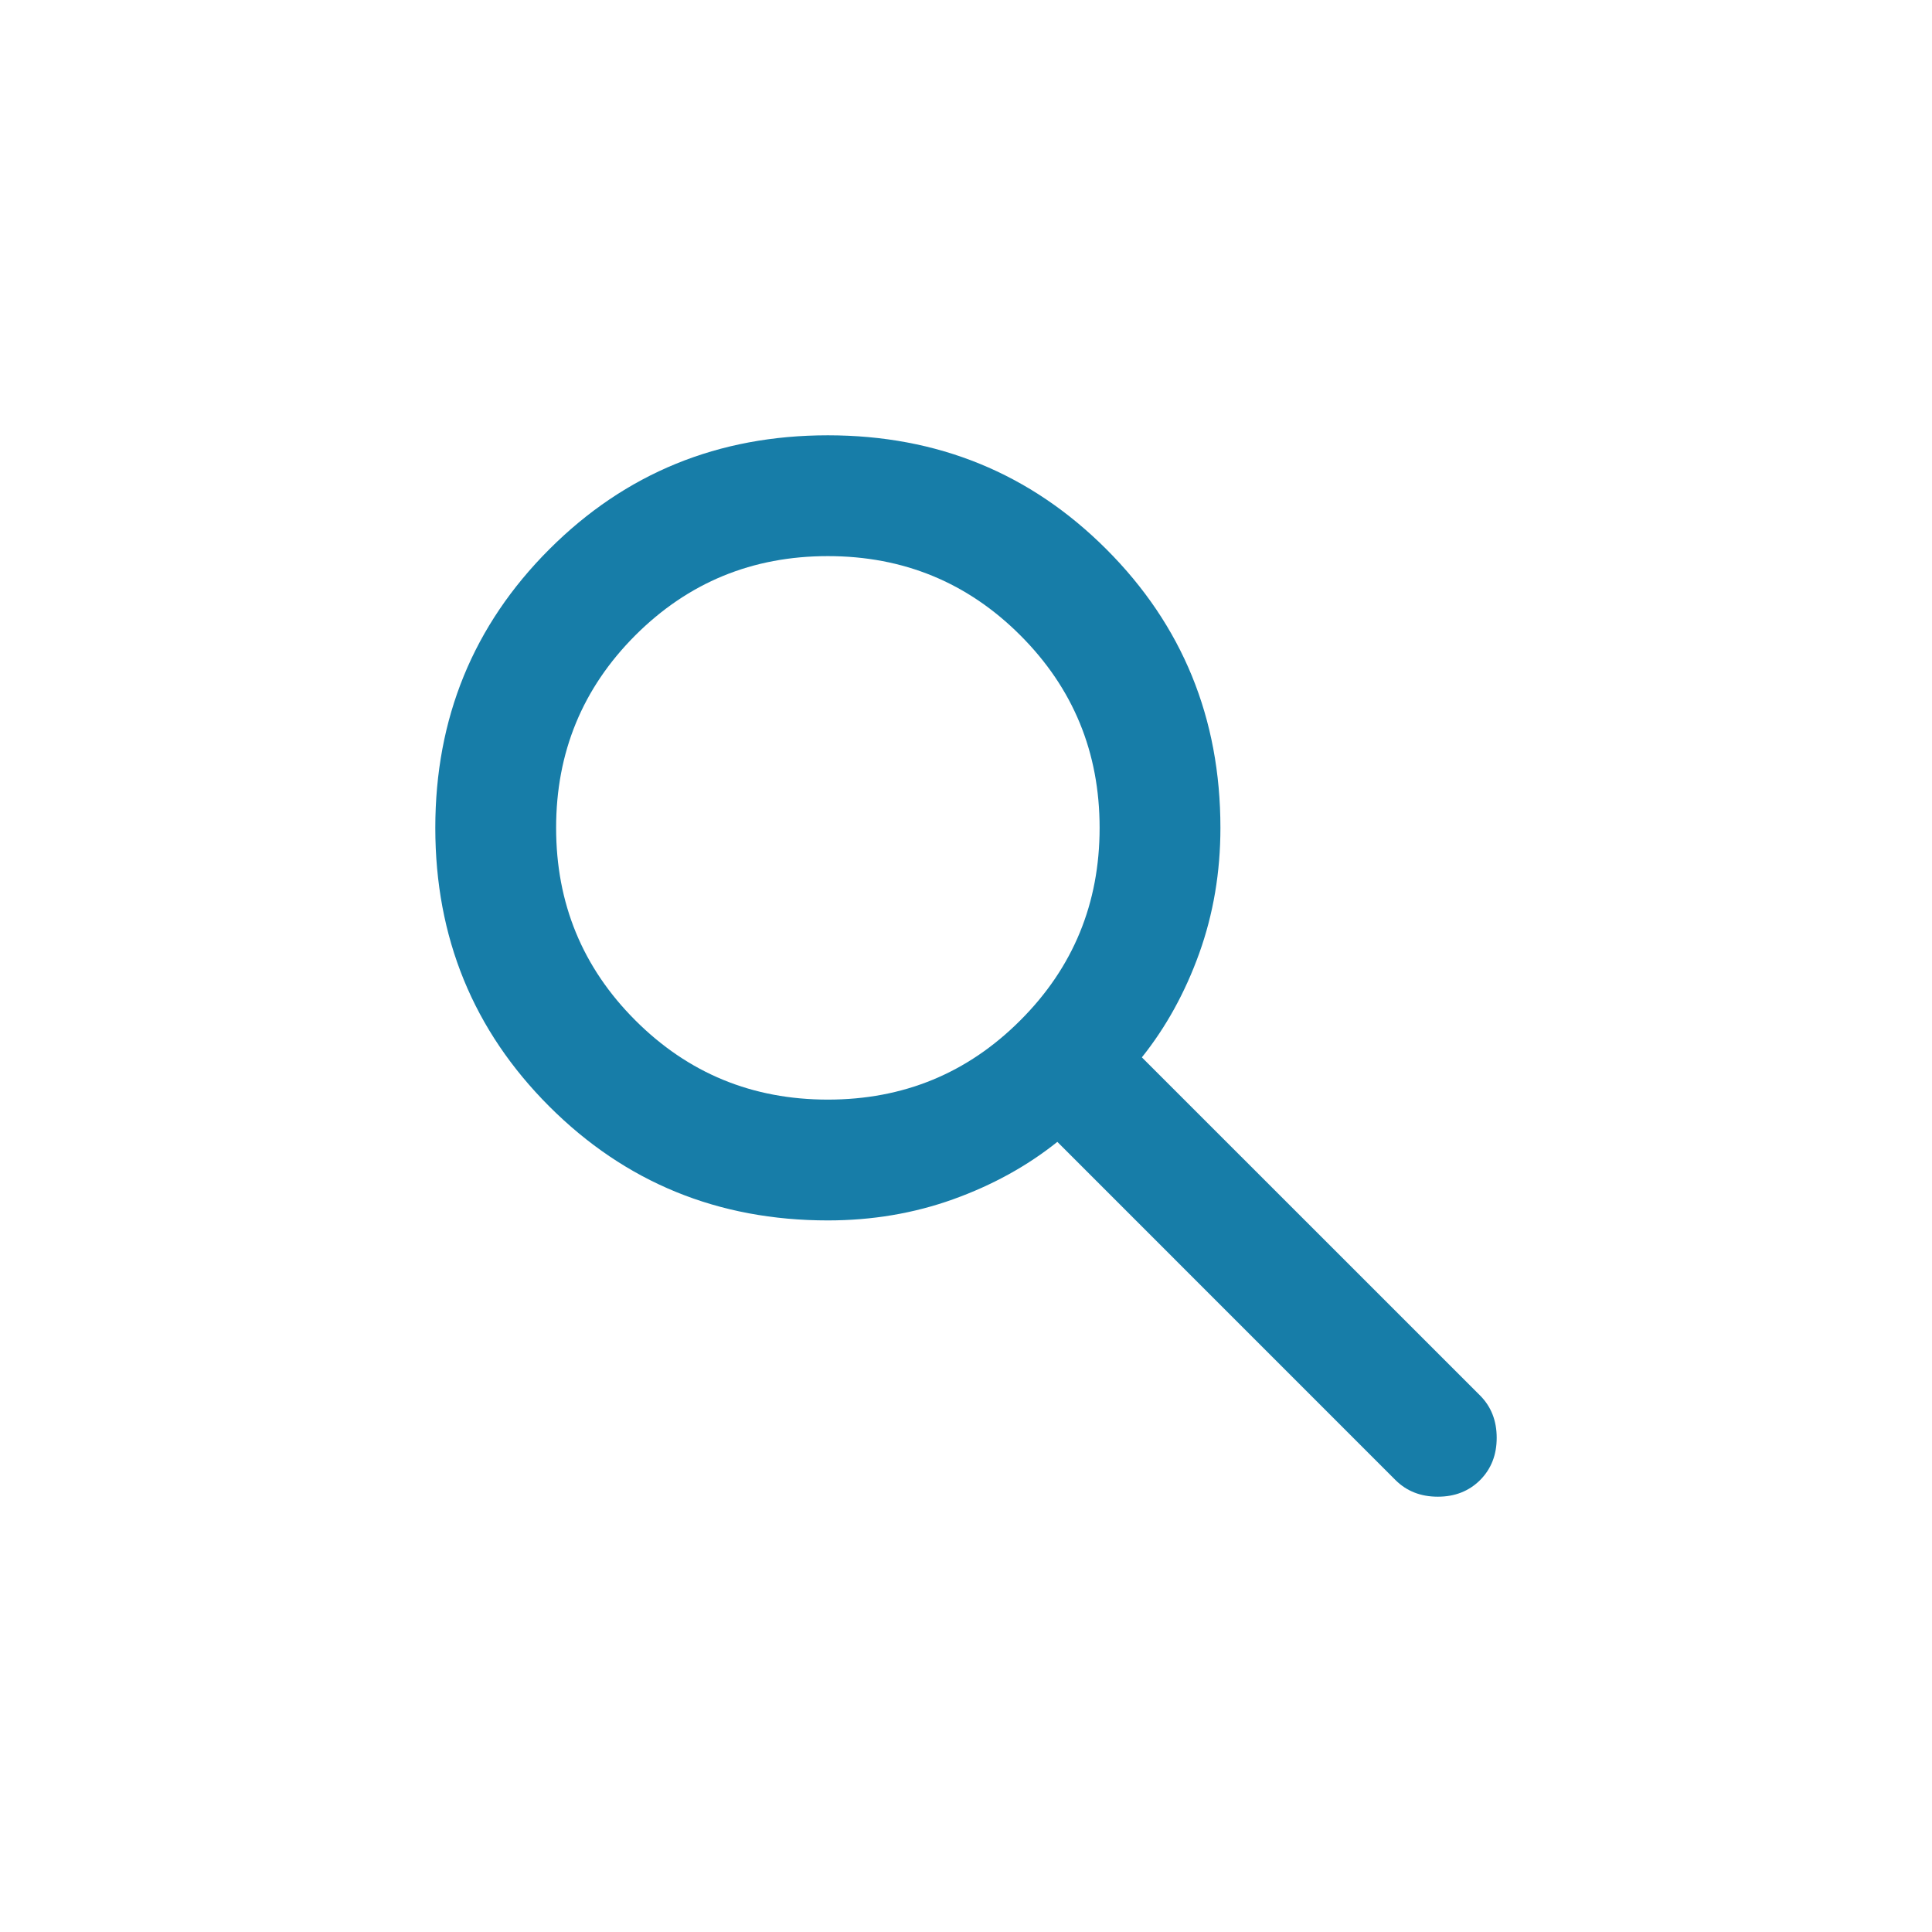
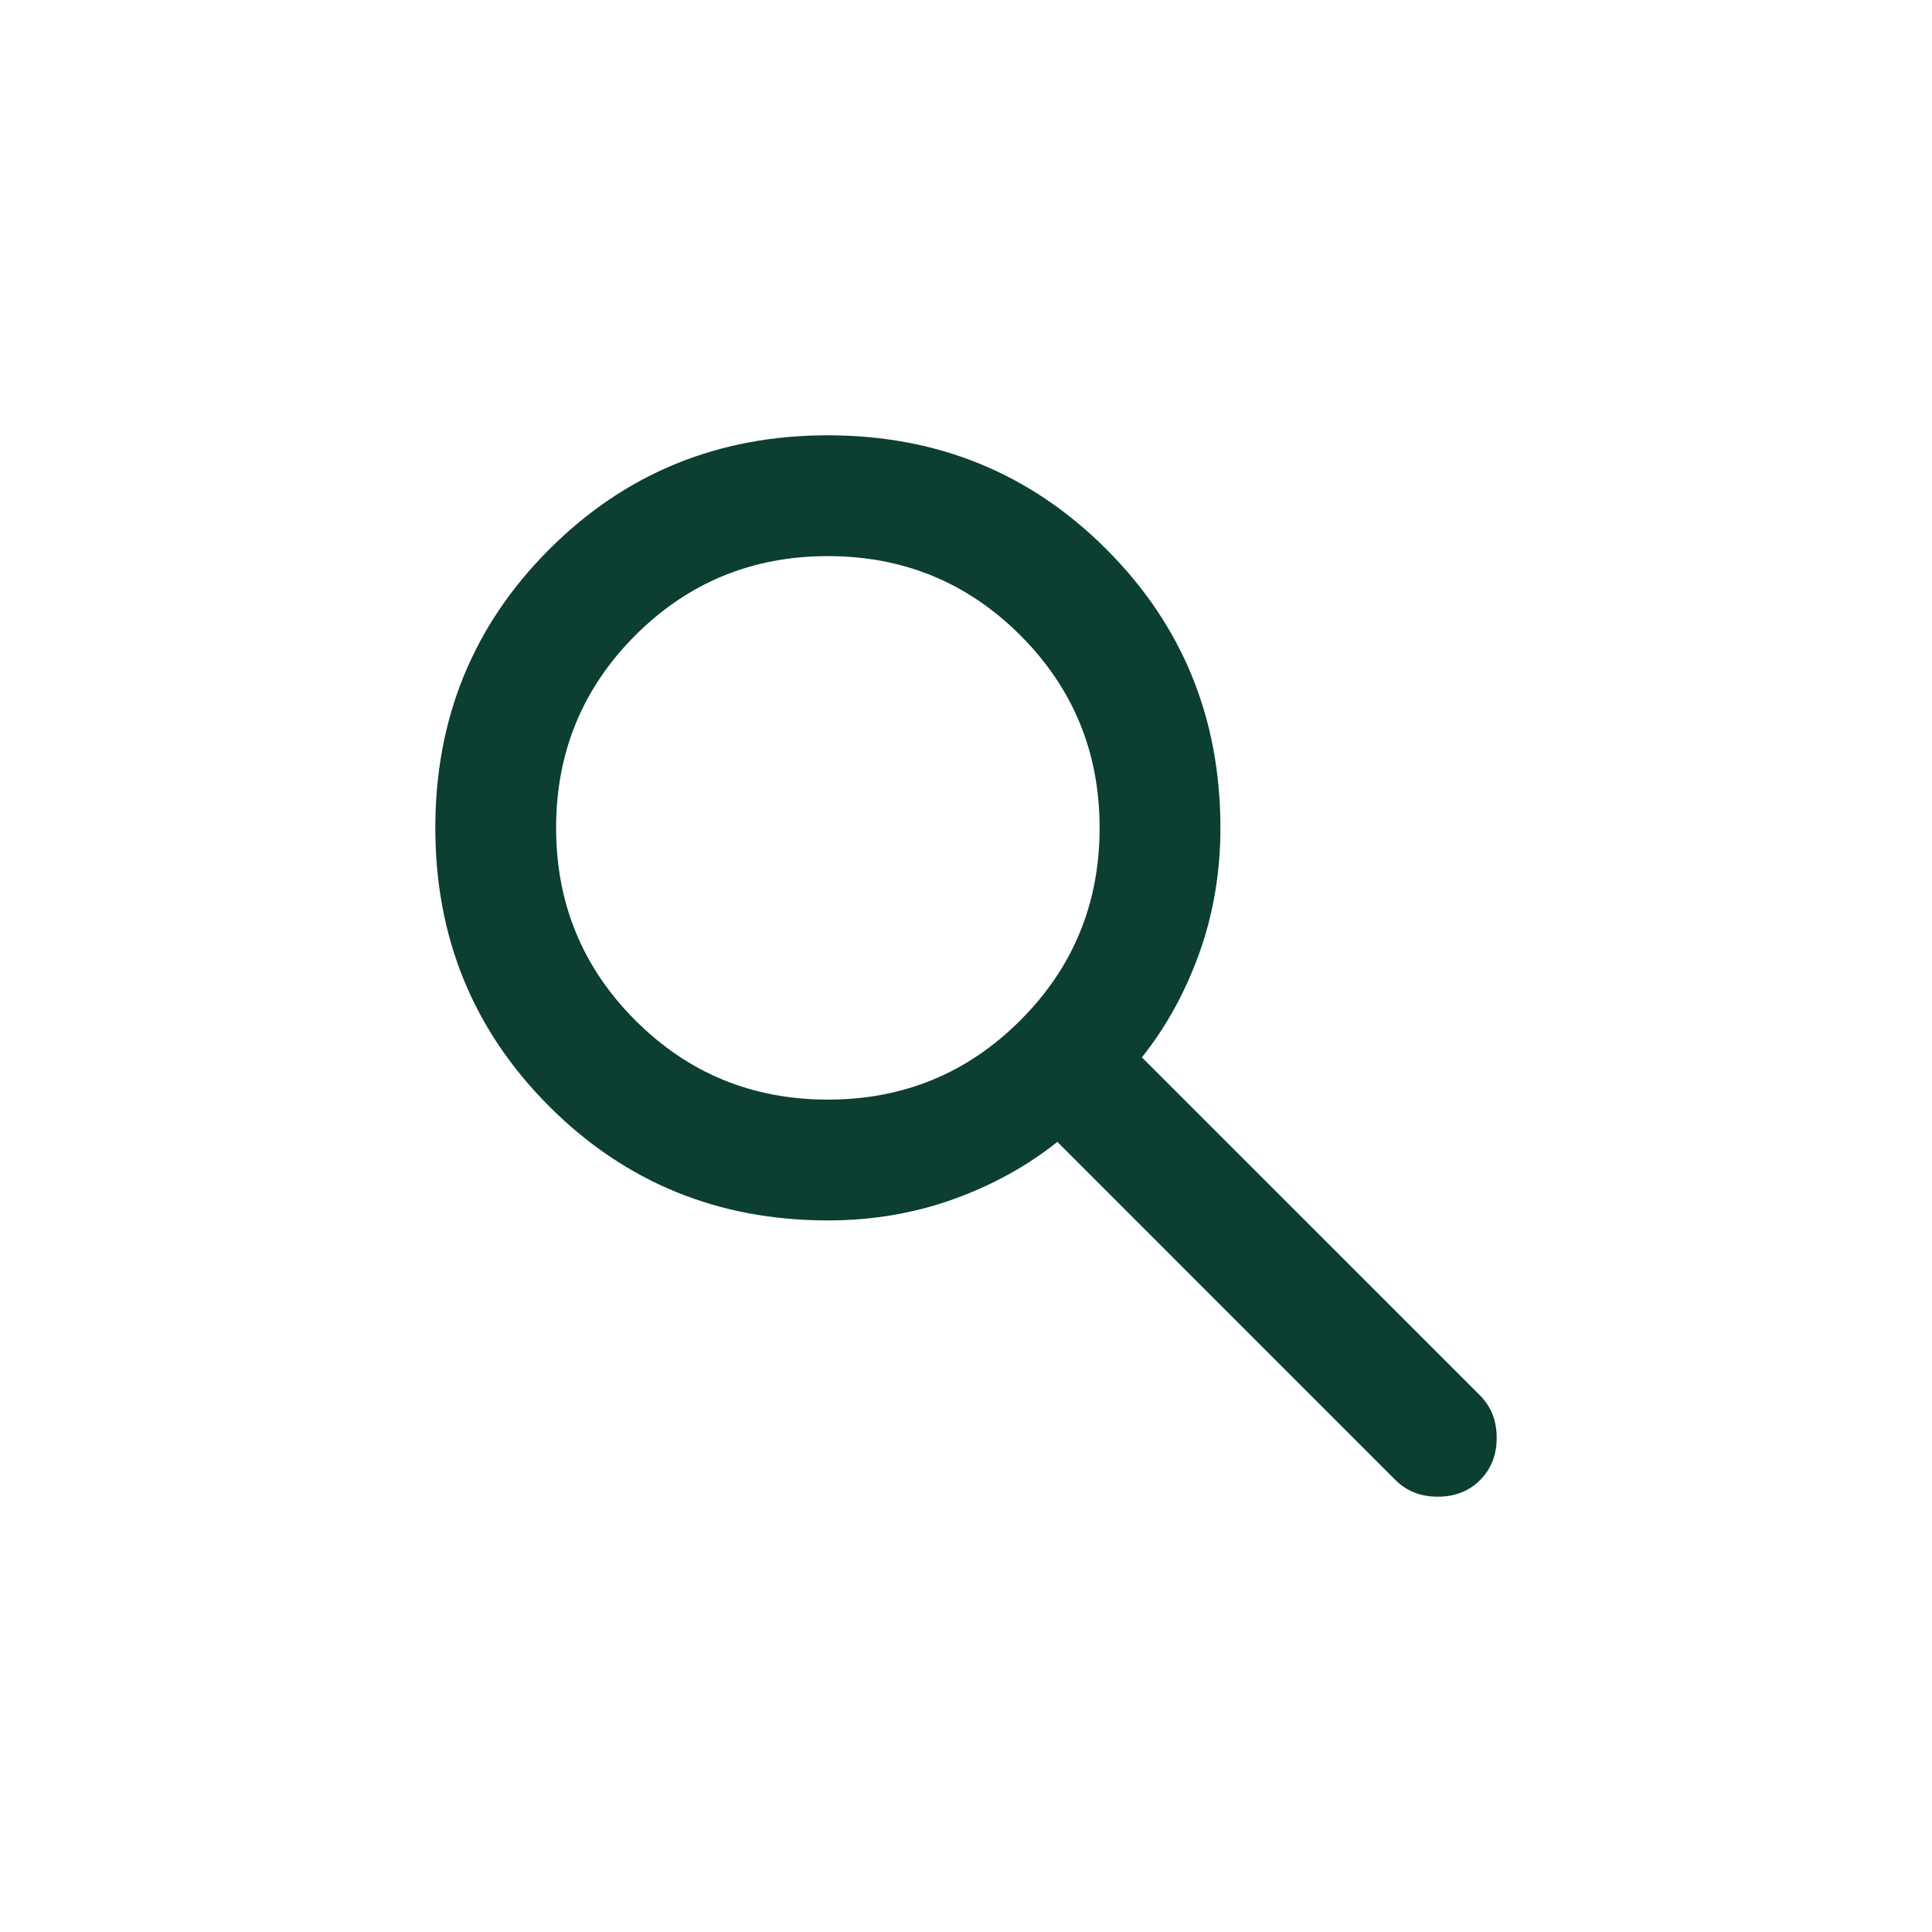
<svg xmlns="http://www.w3.org/2000/svg" width="32" height="32" viewBox="0 0 32 32" fill="none">
  <mask id="mask0_75609_16025" style="mask-type:alpha" maskUnits="userSpaceOnUse" x="0" y="0" width="32" height="32">
    <rect width="32" height="32" fill="#D9D9D9" />
  </mask>
  <g mask="url(#mask0_75609_16025)">
-     <path d="M13.712 20.214C11.895 20.214 10.357 19.584 9.098 18.326C7.839 17.067 7.21 15.529 7.21 13.712C7.21 11.895 7.839 10.357 9.098 9.098C10.357 7.839 11.895 7.21 13.712 7.21C15.529 7.21 17.067 7.839 18.326 9.098C19.584 10.357 20.214 11.895 20.214 13.712C20.214 14.445 20.097 15.137 19.864 15.787C19.63 16.438 19.313 17.013 18.913 17.513L24.515 23.114C24.698 23.298 24.79 23.531 24.79 23.815C24.79 24.098 24.698 24.331 24.515 24.515C24.331 24.698 24.098 24.79 23.815 24.79C23.531 24.79 23.298 24.698 23.114 24.515L17.513 18.913C17.013 19.313 16.438 19.63 15.787 19.864C15.137 20.097 14.445 20.214 13.712 20.214ZM13.712 18.213C14.962 18.213 16.025 17.776 16.9 16.9C17.776 16.025 18.213 14.962 18.213 13.712C18.213 12.461 17.776 11.399 16.9 10.523C16.025 9.648 14.962 9.211 13.712 9.211C12.461 9.211 11.399 9.648 10.523 10.523C9.648 11.399 9.211 12.461 9.211 13.712C9.211 14.962 9.648 16.025 10.523 16.9C11.399 17.776 12.461 18.213 13.712 18.213Z" fill="#177DA8" />
+     <path d="M13.712 20.214C11.895 20.214 10.357 19.584 9.098 18.326C7.839 17.067 7.21 15.529 7.21 13.712C7.21 11.895 7.839 10.357 9.098 9.098C10.357 7.839 11.895 7.21 13.712 7.21C15.529 7.21 17.067 7.839 18.326 9.098C19.584 10.357 20.214 11.895 20.214 13.712C20.214 14.445 20.097 15.137 19.864 15.787C19.63 16.438 19.313 17.013 18.913 17.513L24.515 23.114C24.698 23.298 24.79 23.531 24.79 23.815C24.79 24.098 24.698 24.331 24.515 24.515C24.331 24.698 24.098 24.79 23.815 24.79C23.531 24.79 23.298 24.698 23.114 24.515L17.513 18.913C17.013 19.313 16.438 19.63 15.787 19.864C15.137 20.097 14.445 20.214 13.712 20.214ZM13.712 18.213C14.962 18.213 16.025 17.776 16.9 16.9C17.776 16.025 18.213 14.962 18.213 13.712C18.213 12.461 17.776 11.399 16.9 10.523C16.025 9.648 14.962 9.211 13.712 9.211C12.461 9.211 11.399 9.648 10.523 10.523C9.648 11.399 9.211 12.461 9.211 13.712C9.211 14.962 9.648 16.025 10.523 16.9C11.399 17.776 12.461 18.213 13.712 18.213Z" fill="#0c3e32" />
  </g>
</svg>
